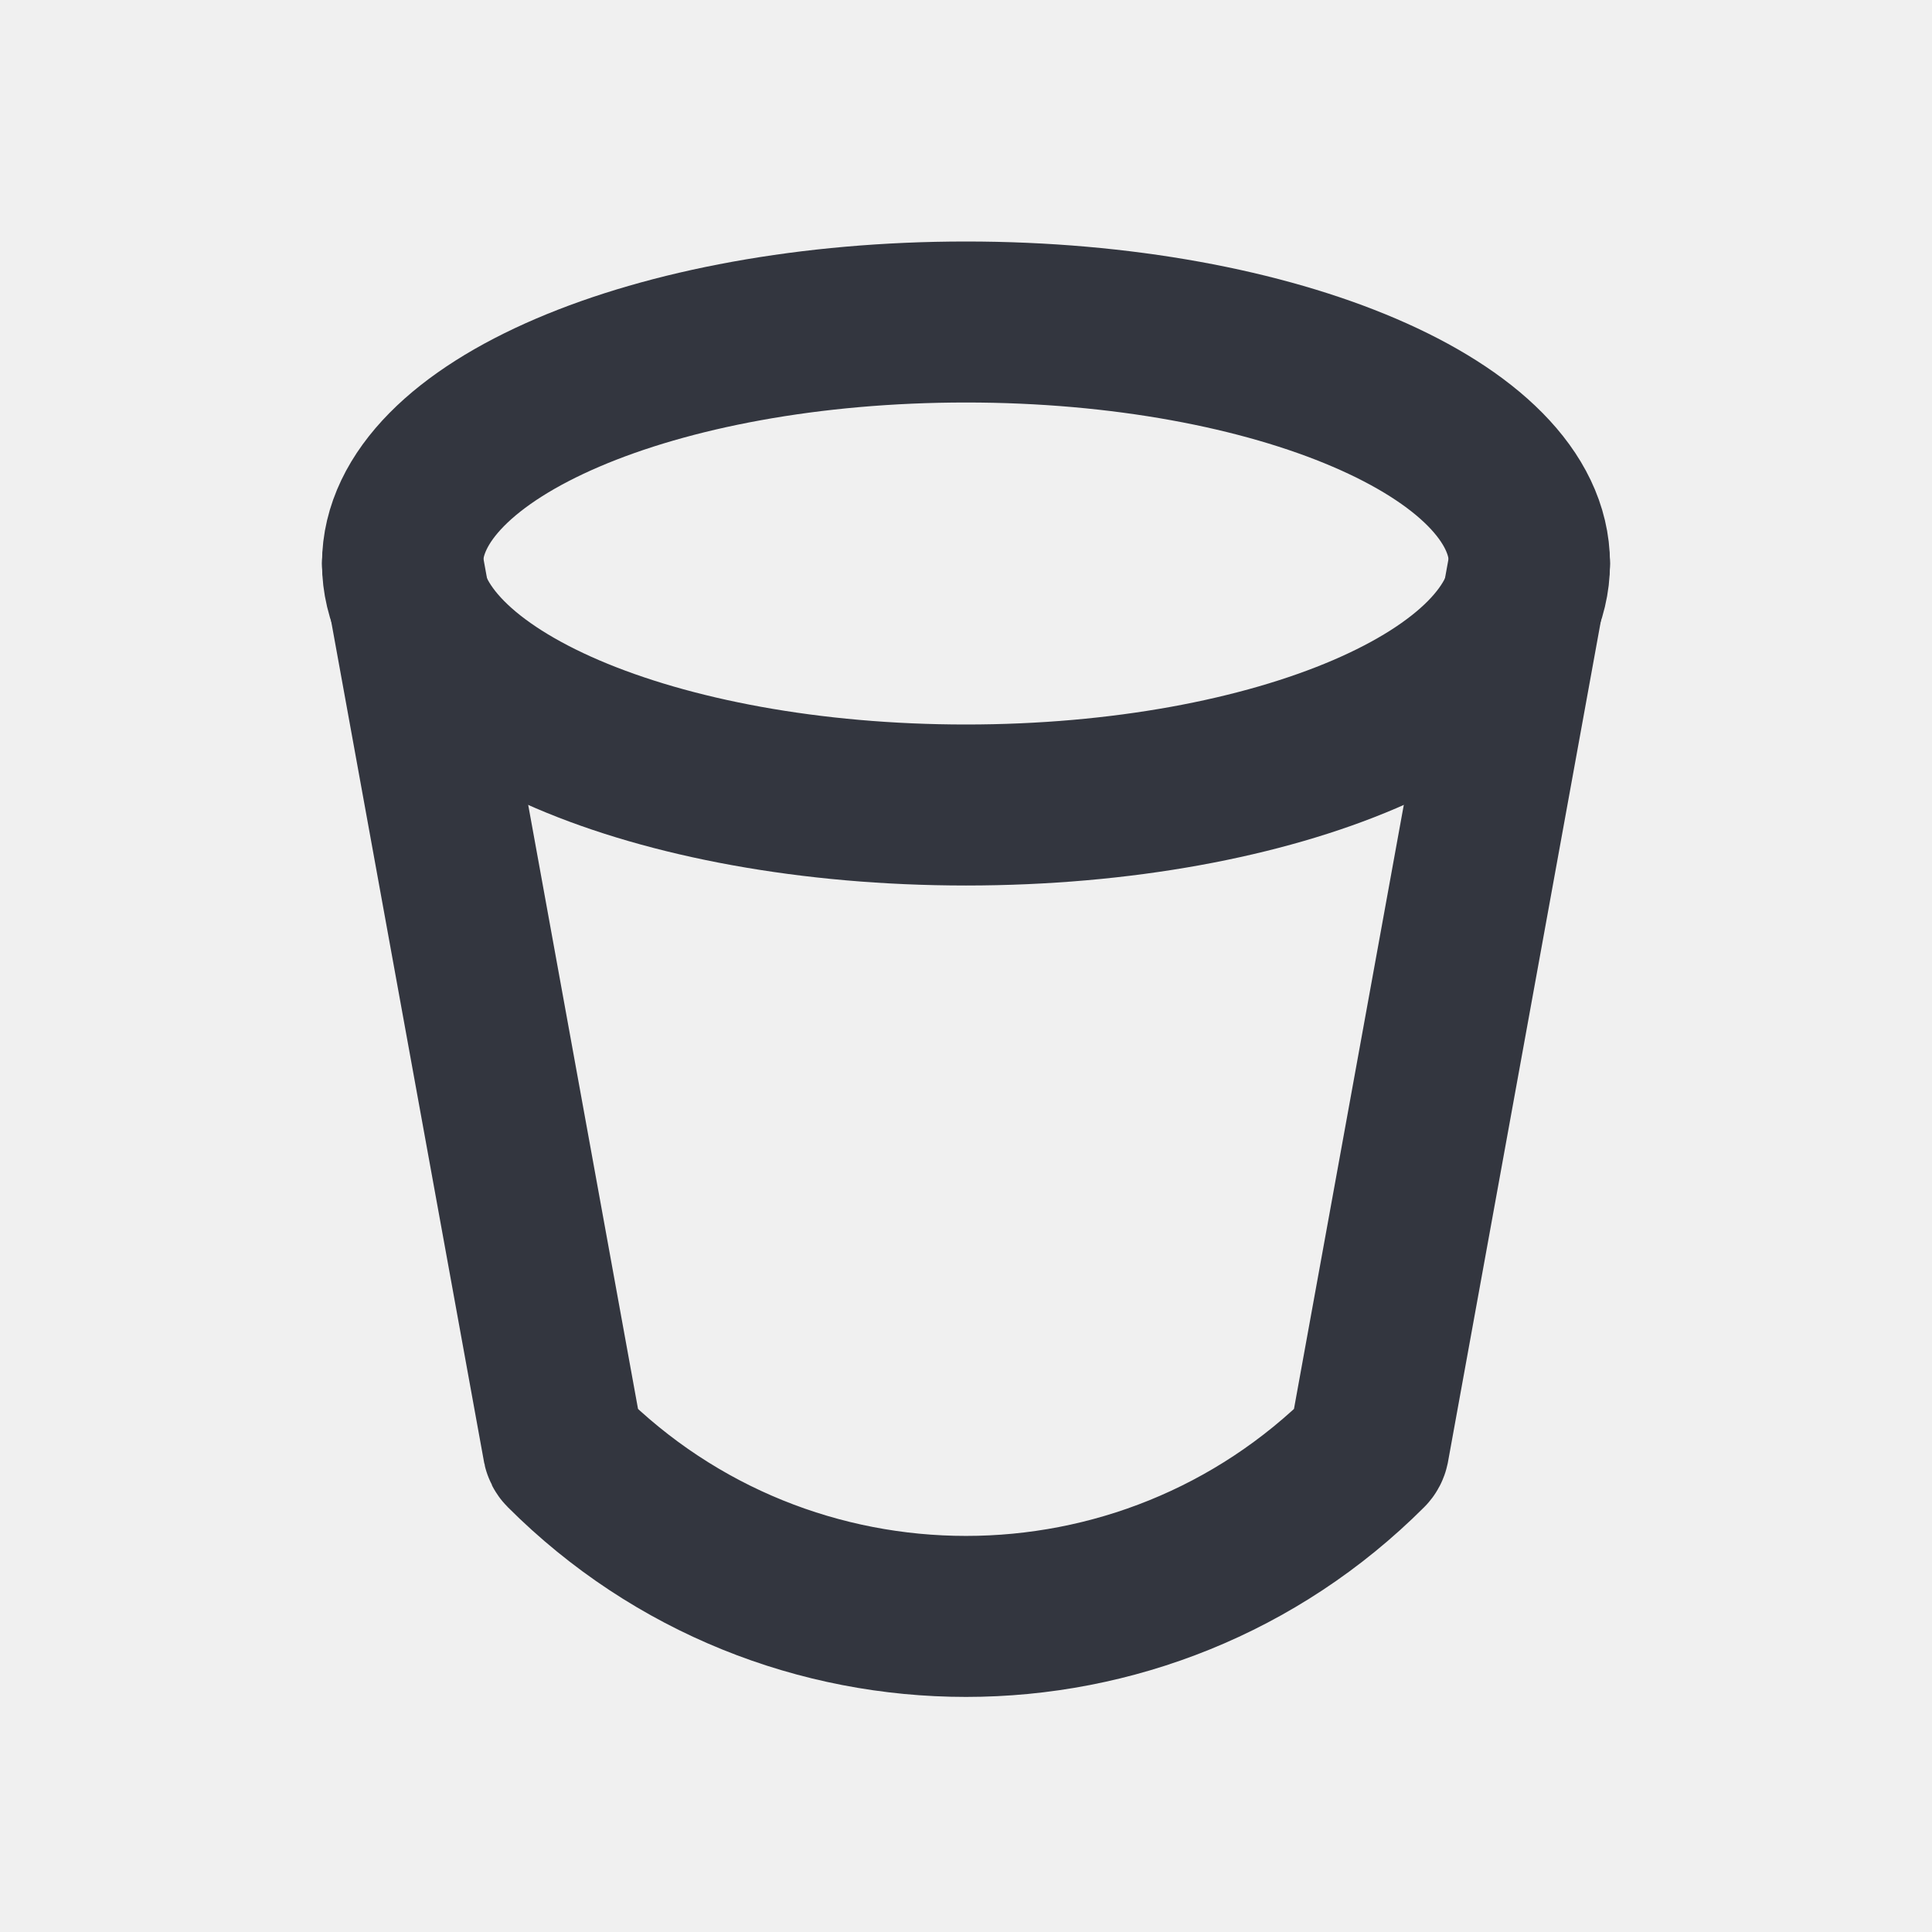
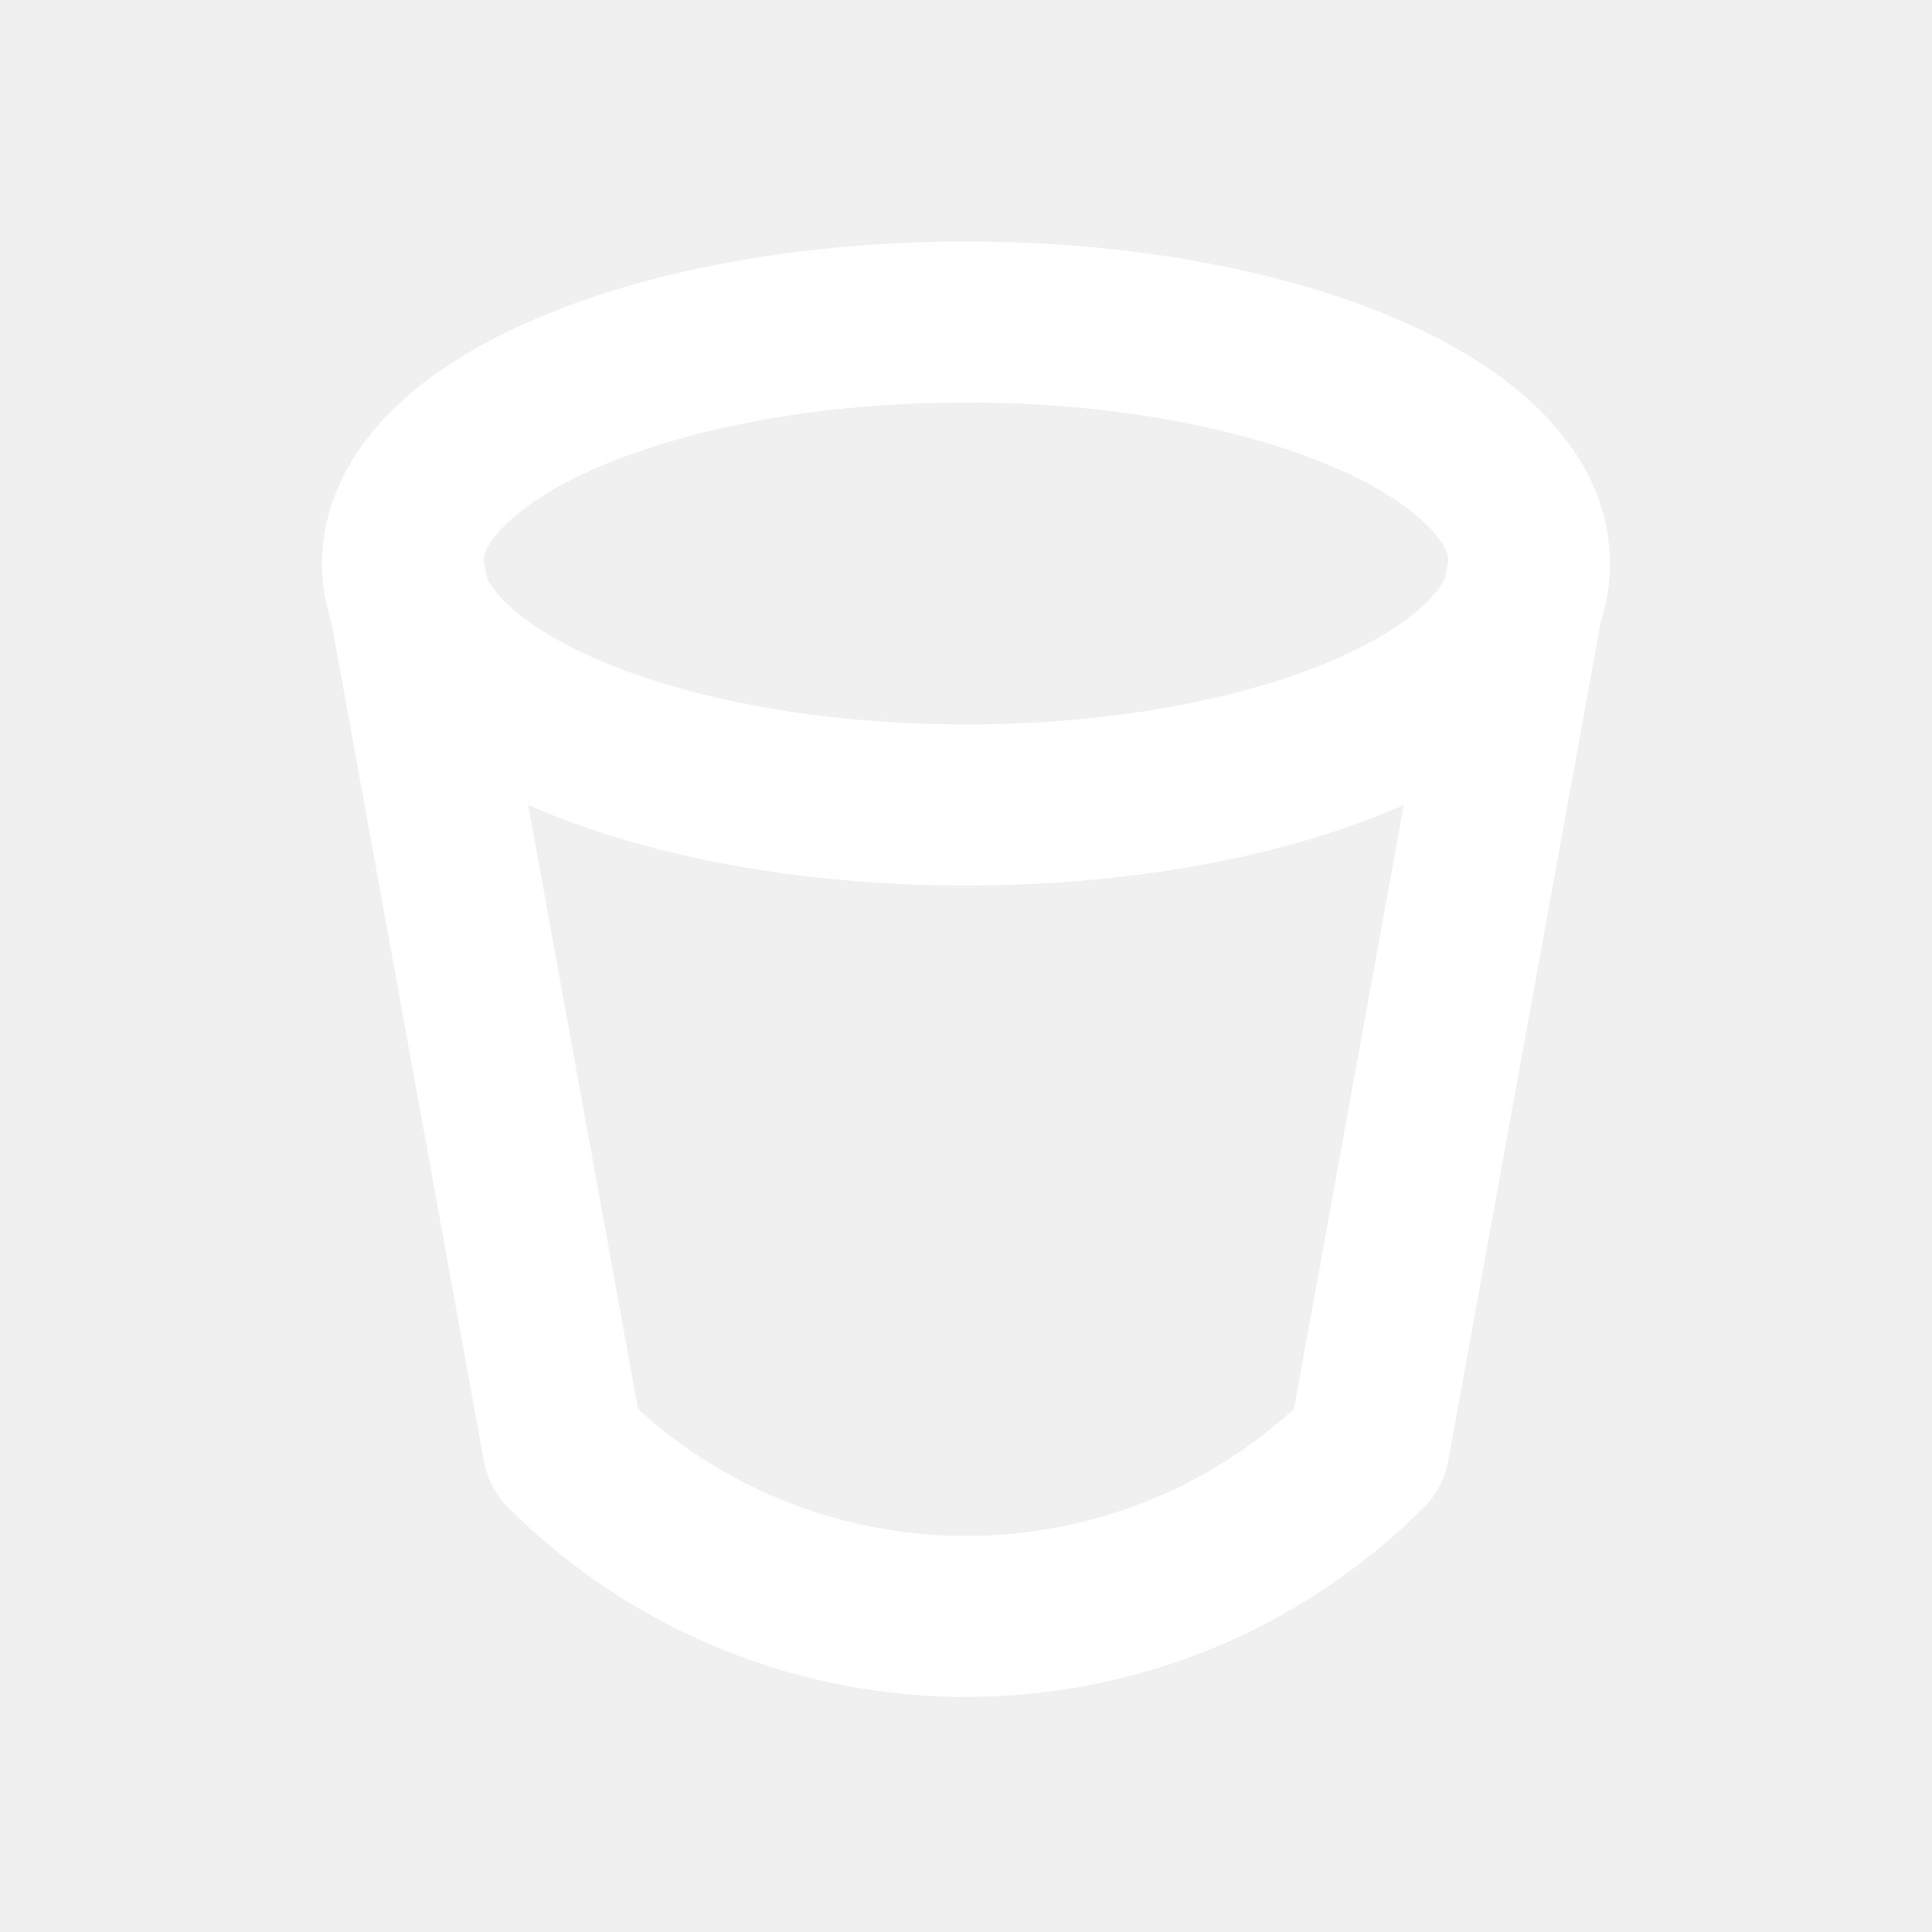
<svg xmlns="http://www.w3.org/2000/svg" width="24" height="24" viewBox="0 0 24 24" fill="none">
-   <ellipse cx="12" cy="7" rx="7" ry="3" stroke="#33363F" stroke-width="2" stroke-linecap="round" />
-   <path d="M5 7L6.996 17.979C6.999 17.993 7.005 18.005 7.015 18.015V18.015C9.768 20.768 14.232 20.768 16.985 18.015V18.015C16.995 18.005 17.001 17.993 17.004 17.979L19 7" stroke="#33363F" stroke-width="2" stroke-linecap="round" />
+   <ellipse cx="12" cy="7" rx="7" ry="3" stroke="white" stroke-width="2" stroke-linecap="round" />
+   <path d="M5 7L6.996 17.979C6.999 17.993 7.005 18.005 7.015 18.015V18.015C9.768 20.768 14.232 20.768 16.985 18.015V18.015C16.995 18.005 17.001 17.993 17.004 17.979L19 7" stroke="white" stroke-width="2" stroke-linecap="round" />
</svg>
